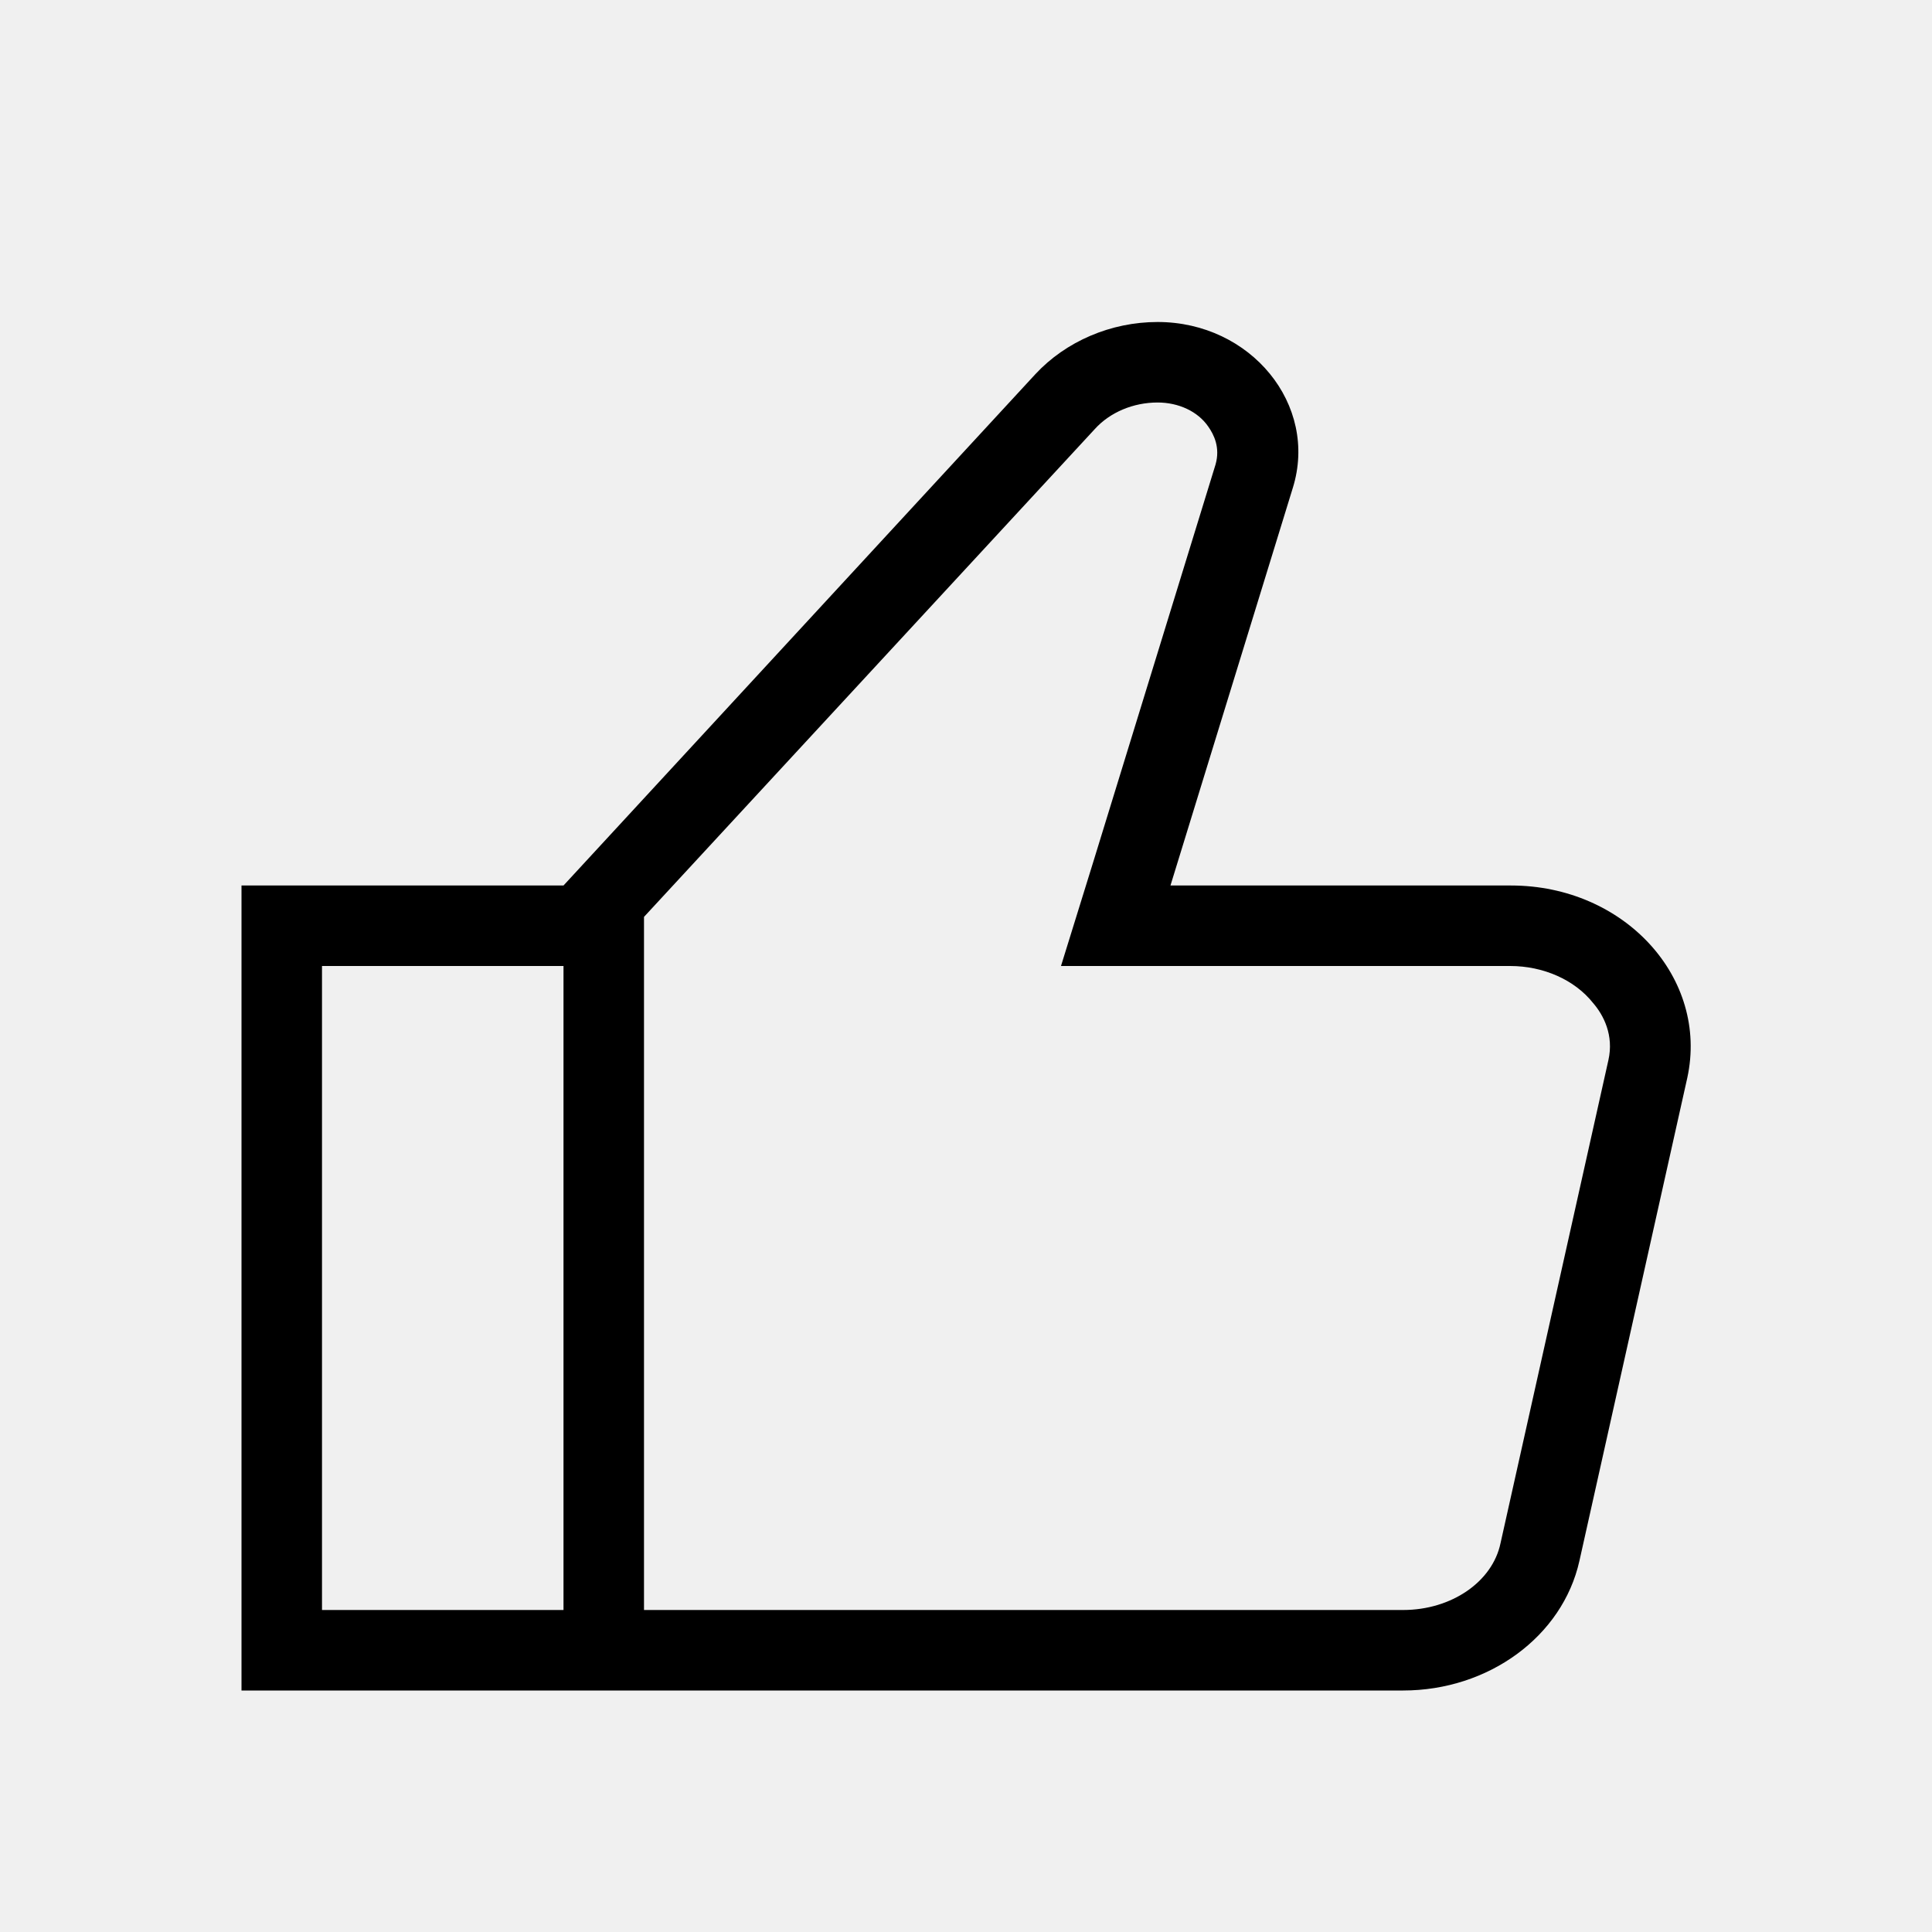
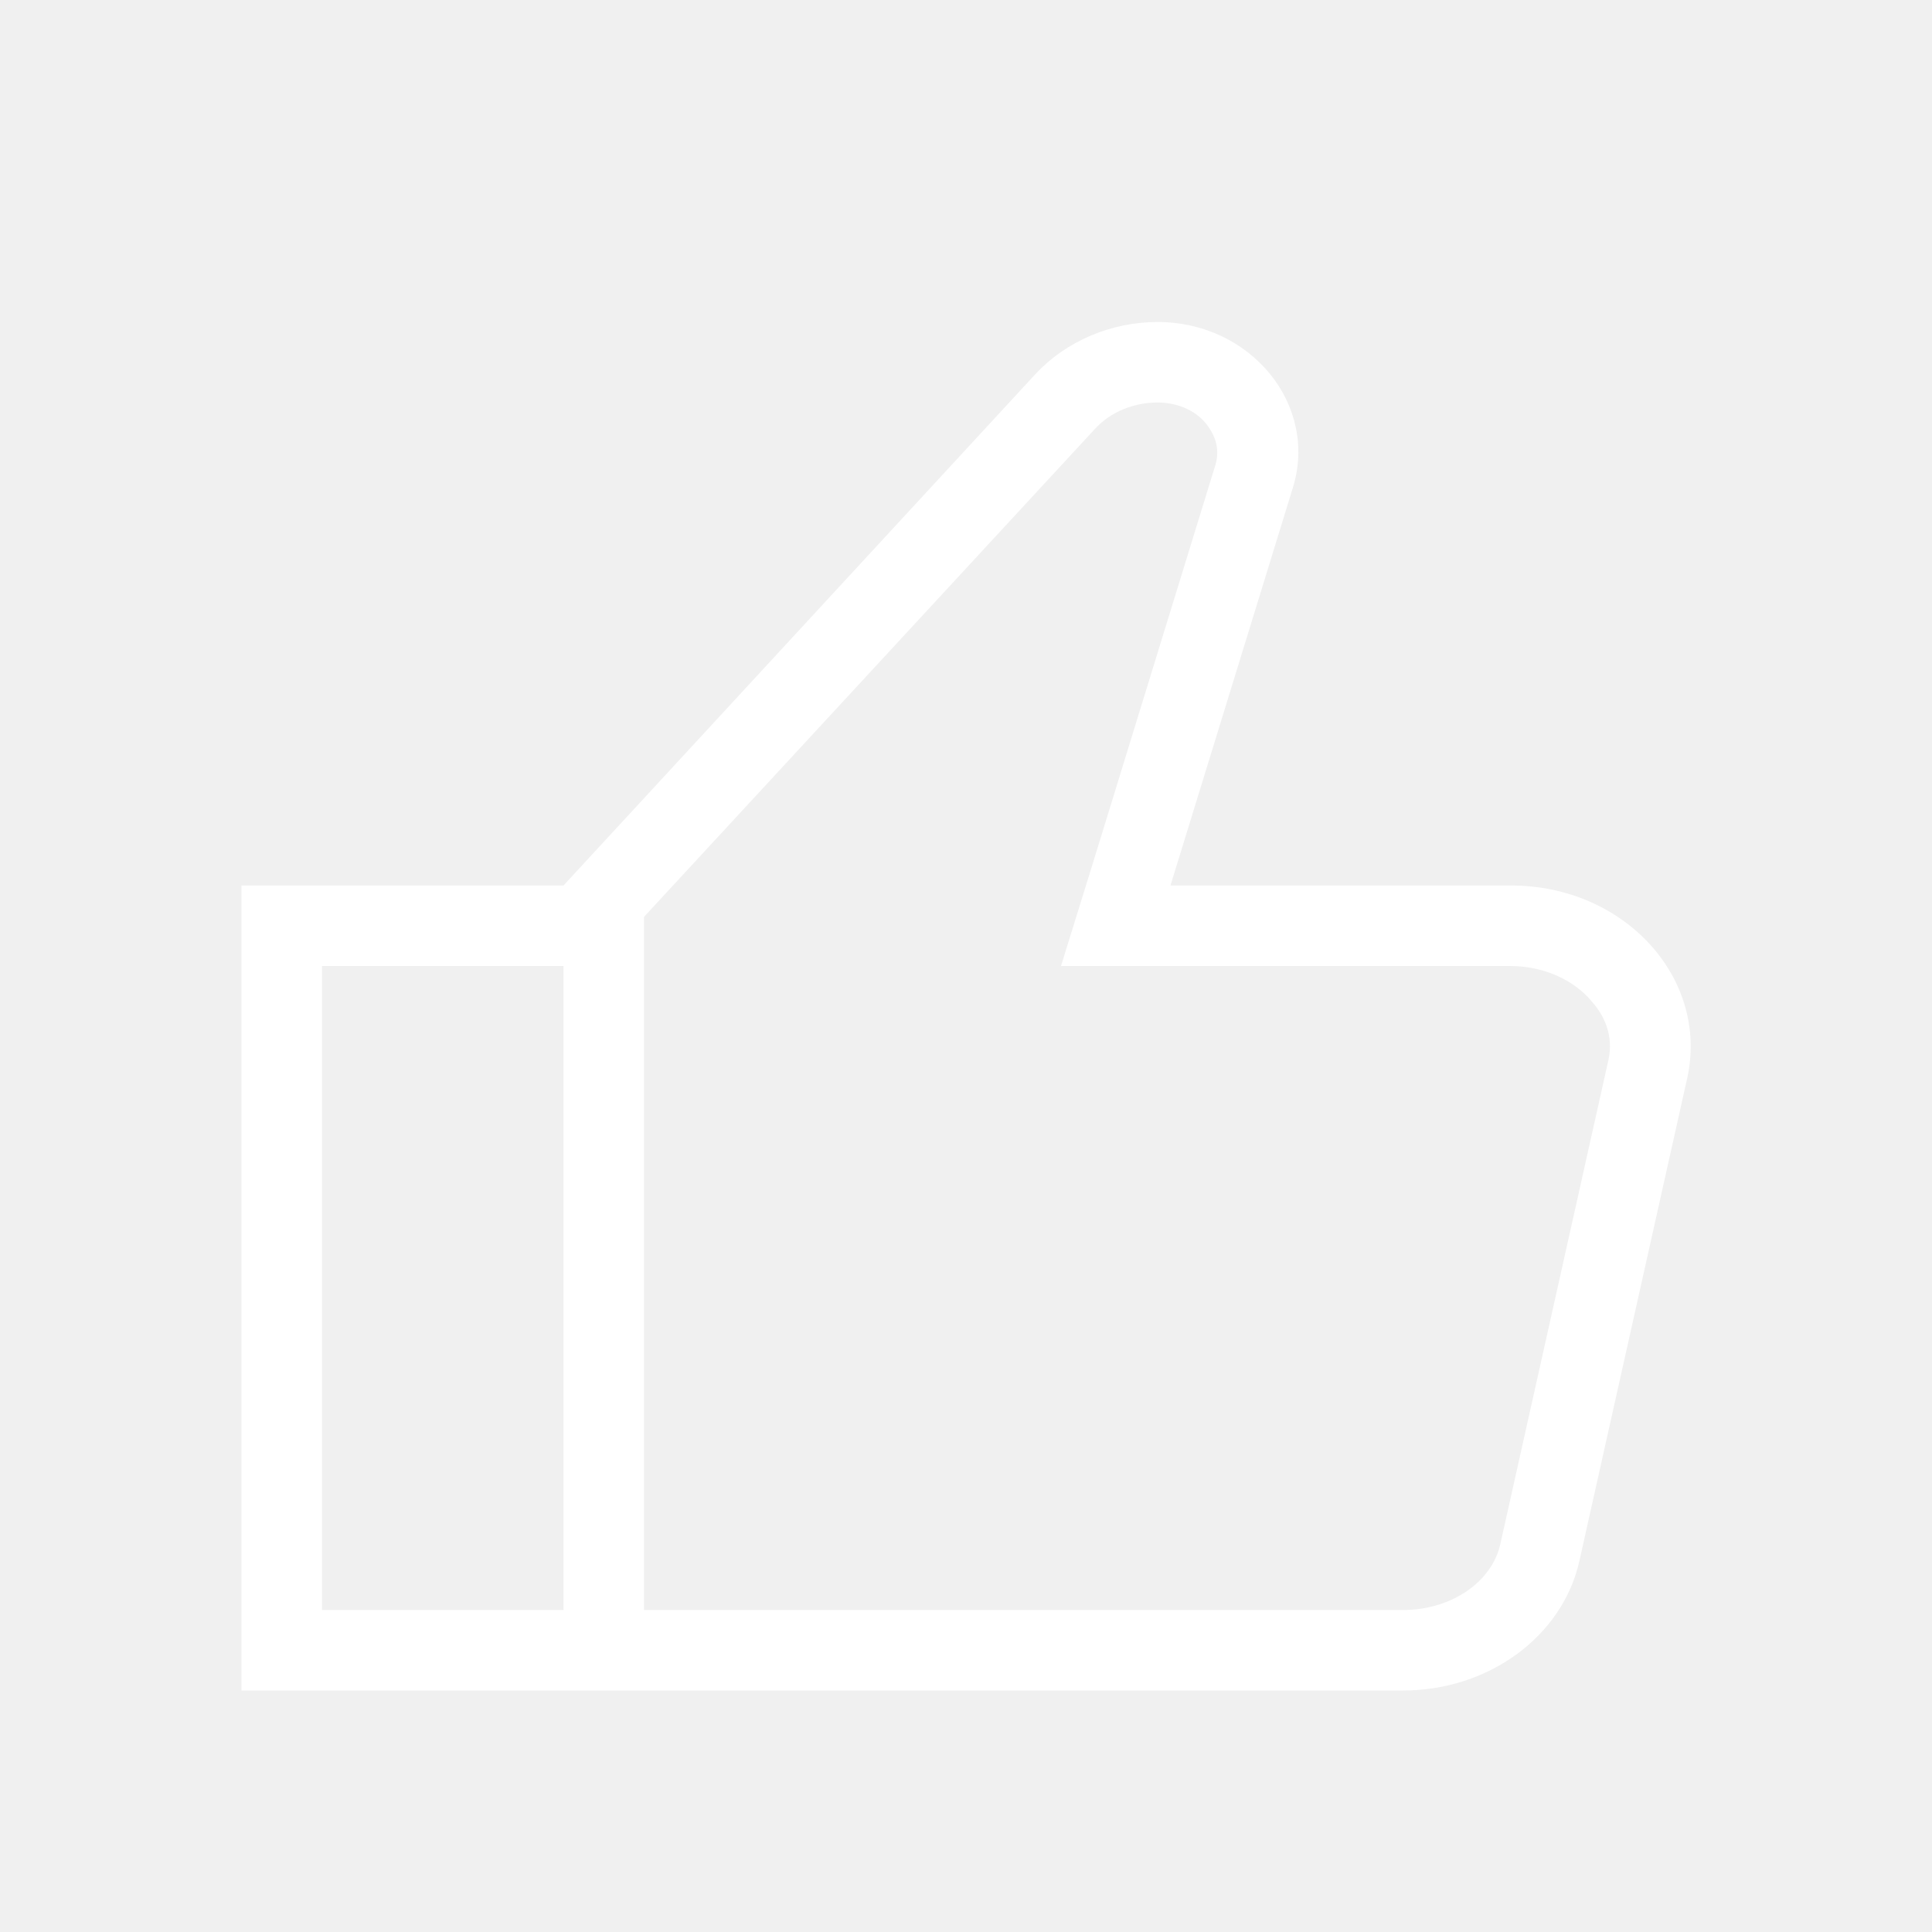
<svg xmlns="http://www.w3.org/2000/svg" enable-background="new 0 0 24 24" height="24" viewBox="0 0 24 24" width="24" focusable="false" aria-hidden="true" style="pointer-events: none; display: inherit; width: 100%; height: 100%;">
-   <path d="M18.77,11h-4.23l1.52-4.94C16.38,5.03,15.54,4,14.38,4c-0.58,0-1.14,0.24-1.52,0.65L7,11H3v10h4h1h9.43 c1.06,0,1.98-0.67,2.19-1.61l1.34-6C21.23,12.15,20.18,11,18.77,11z M7,20H4v-8h3V20z M19.98,13.17l-1.34,6 C18.54,19.65,18.03,20,17.43,20H8v-8.61l5.6-6.06C13.79,5.12,14.08,5,14.38,5c0.26,0,0.5,0.11,0.63,0.3 c0.07,0.1,0.15,0.26,0.09,0.47l-1.52,4.94L13.18,12h1.35h4.23c0.41,0,0.8,0.17,1.03,0.46C19.92,12.61,20.05,12.86,19.98,13.17z" />
+   <path style="fill:#FFFFFF;fill-opacity:1;fill-rule:nonzero;stroke:none" d="M18.77,11h-4.23l1.52-4.94C16.38,5.03,15.54,4,14.38,4c-0.58,0-1.14,0.24-1.52,0.65L7,11H3v10h4h1h9.43 c1.06,0,1.98-0.67,2.19-1.61l1.34-6C21.23,12.15,20.18,11,18.77,11z M7,20H4v-8h3V20z M19.98,13.17l-1.34,6 C18.54,19.65,18.03,20,17.43,20H8v-8.61l5.6-6.06C13.79,5.12,14.08,5,14.38,5c0.26,0,0.5,0.11,0.63,0.3 c0.07,0.1,0.15,0.26,0.09,0.47l-1.52,4.94L13.18,12h1.35h4.23c0.41,0,0.8,0.17,1.03,0.46C19.92,12.61,20.05,12.86,19.98,13.17z" />
</svg>
